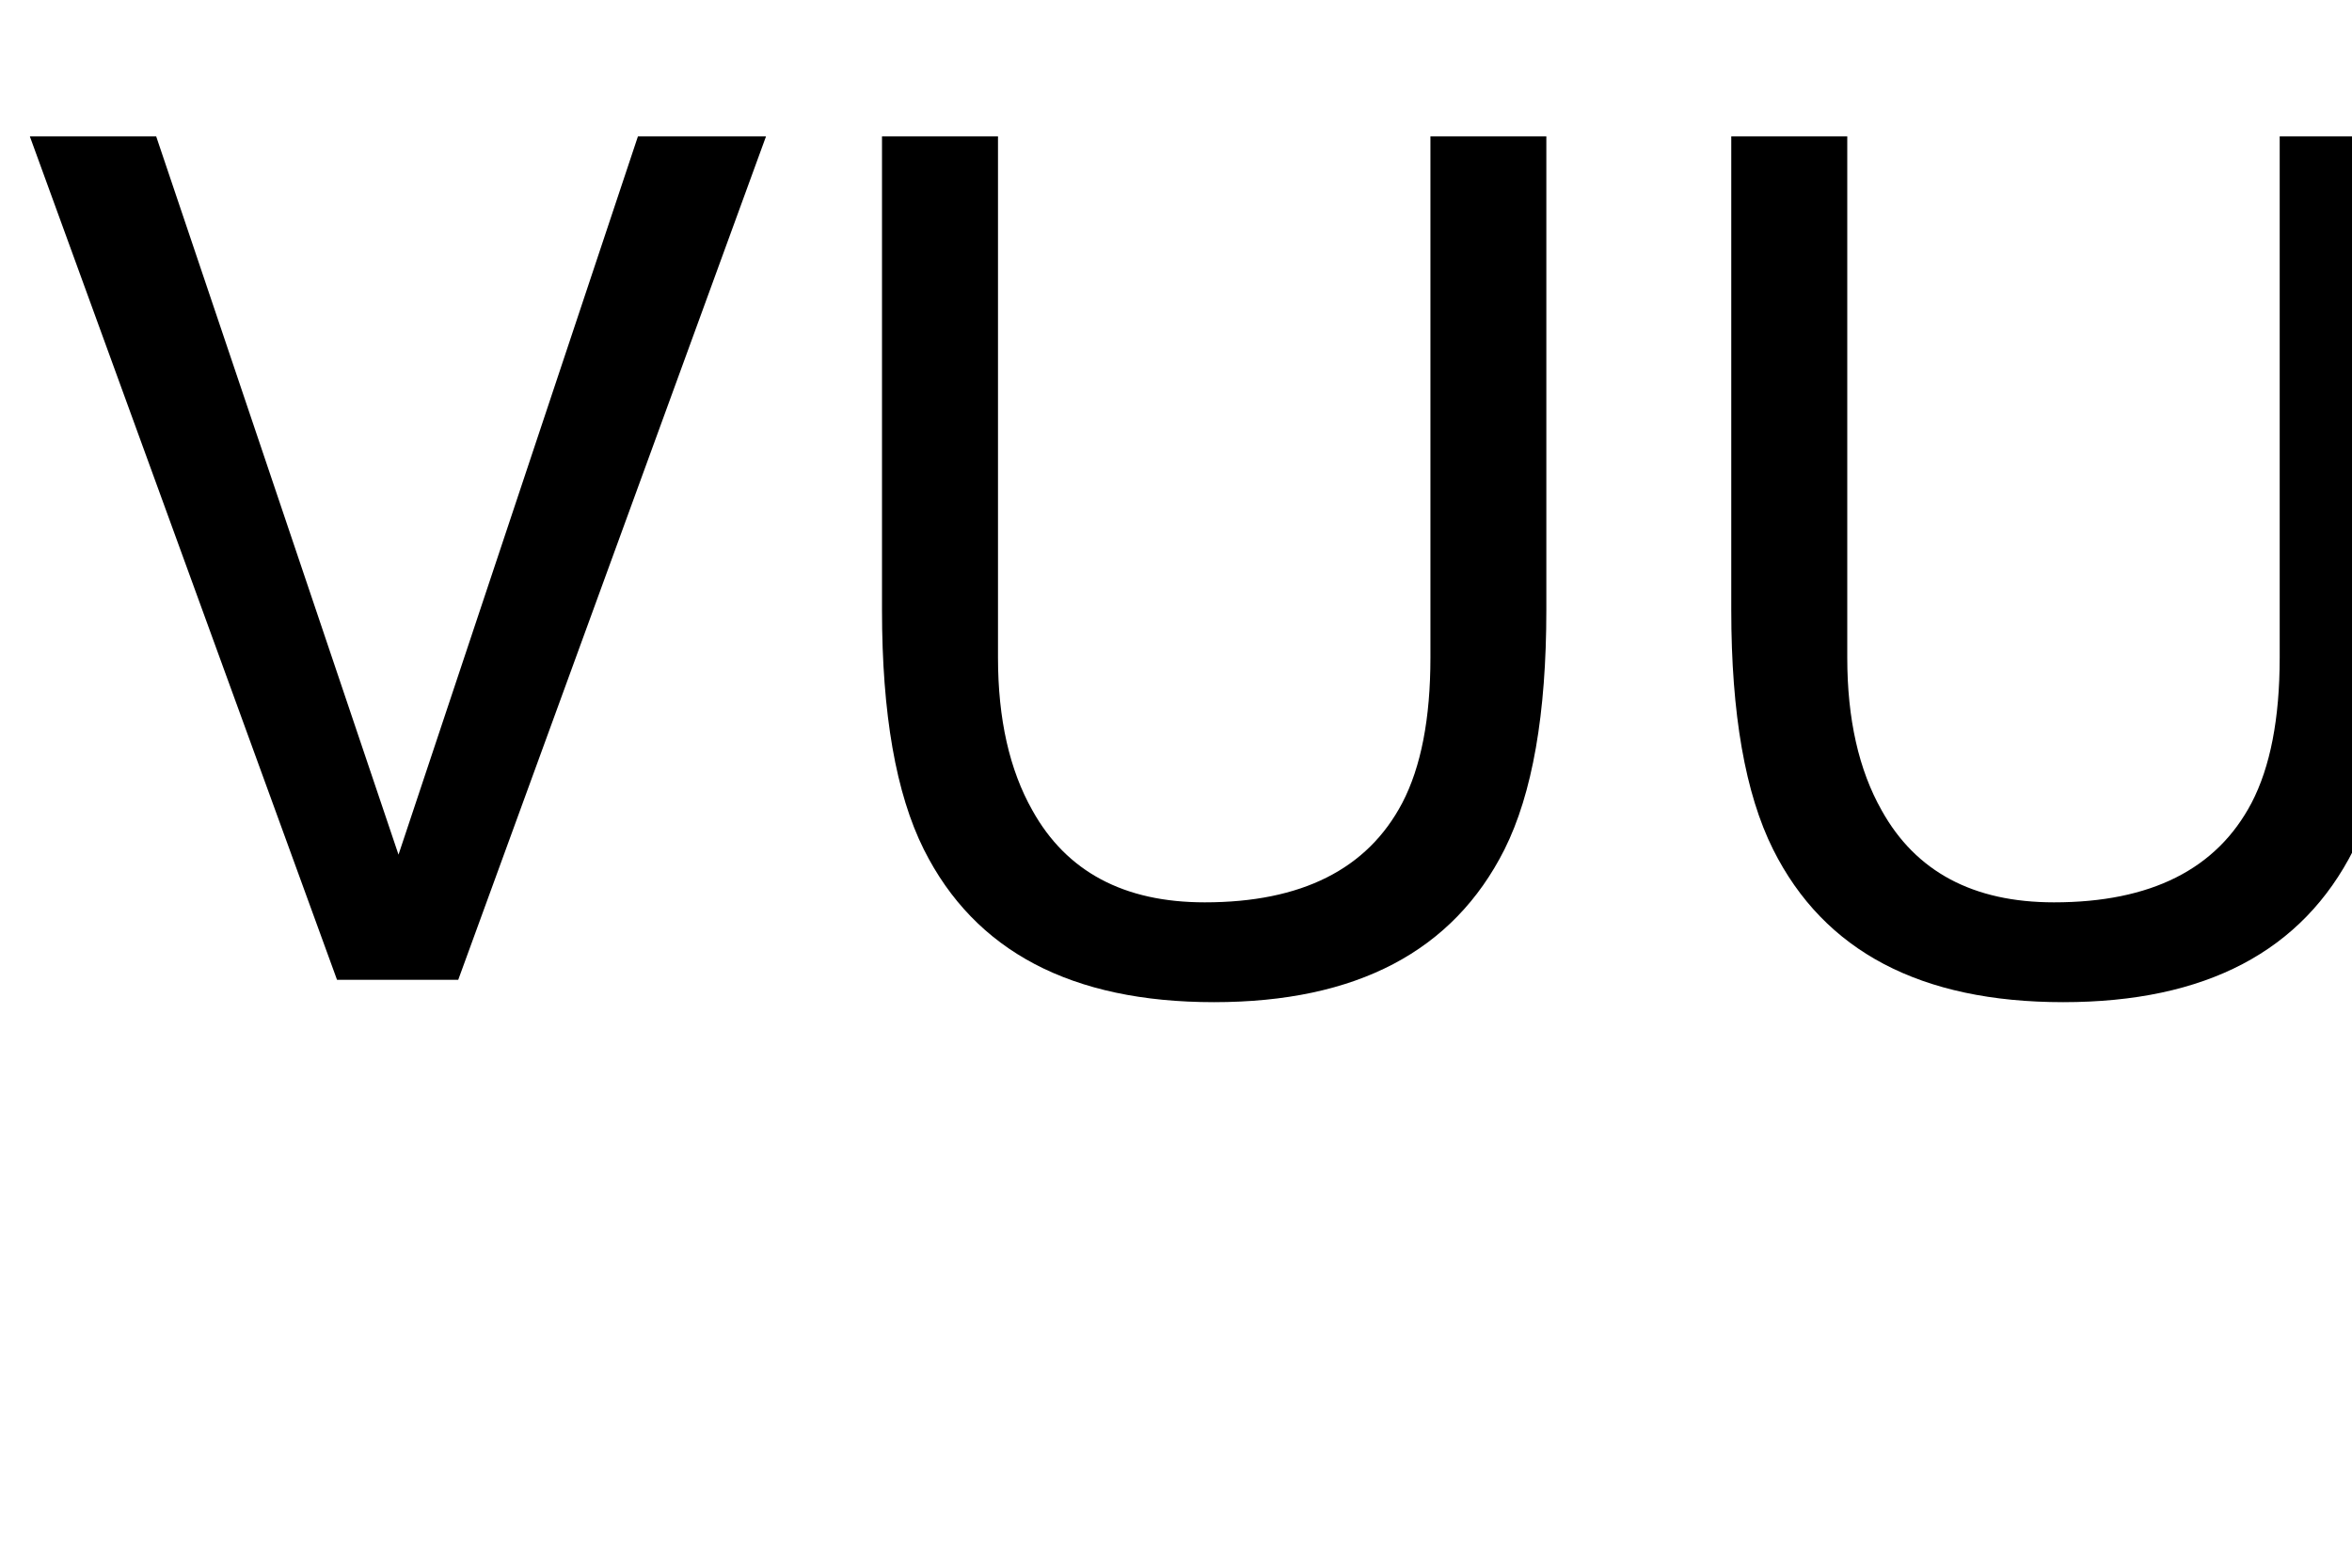
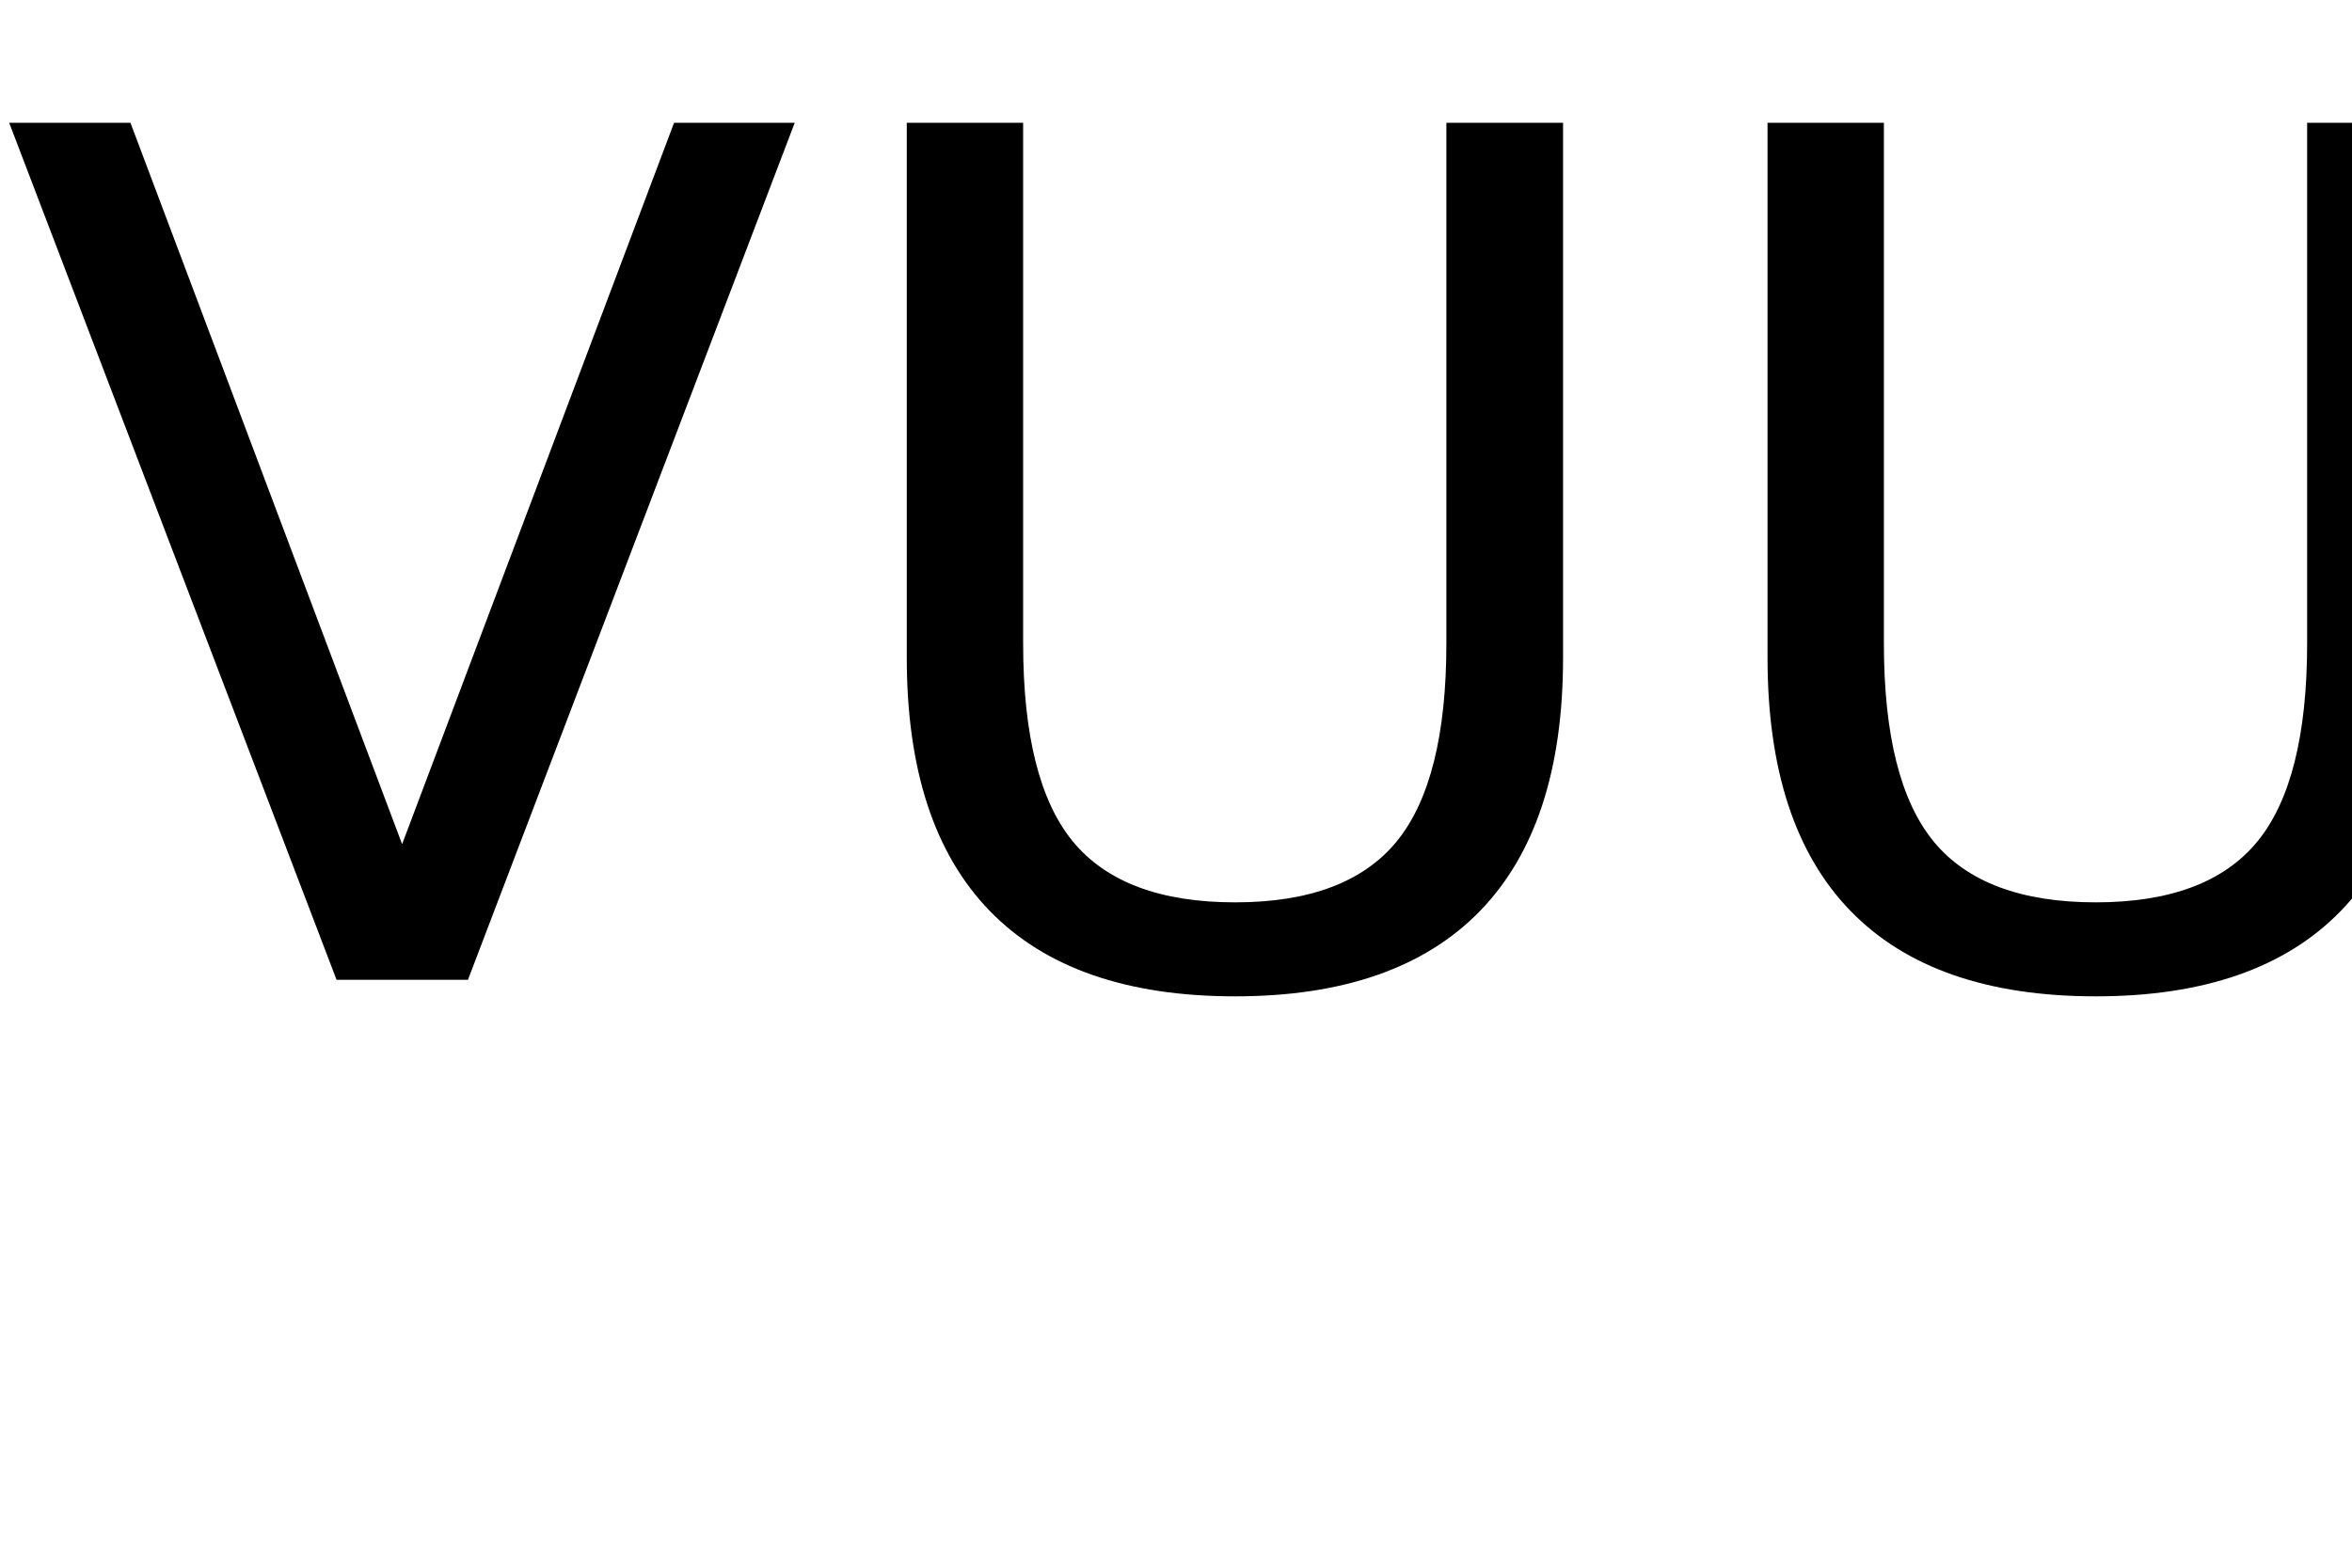
<svg xmlns="http://www.w3.org/2000/svg" xmlns:xlink="http://www.w3.org/1999/xlink" width="120" height="80" viewBox="0 0 120 80">
  <defs>
    <g>
      <g id="glyph-0-0">
-         <path d="M 7.969 -43.039 L 20.332 -6.387 L 32.547 -43.039 L 39.082 -43.039 L 23.379 0 L 17.195 0 L 1.523 -43.039 Z M 7.969 -43.039 " />
+         <path d="M 17.172 0 L 0.469 -43.734 L 6.656 -43.734 L 20.516 -6.922 L 34.391 -43.734 L 40.547 -43.734 L 23.875 0 Z M 17.172 0 " />
      </g>
      <g id="glyph-0-1">
-         <path d="M 10.898 -43.039 L 10.898 -16.438 C 10.898 -13.312 11.484 -10.711 12.656 -8.641 C 14.395 -5.516 17.324 -3.953 21.445 -3.953 C 26.387 -3.953 29.746 -5.645 31.523 -9.023 C 32.48 -10.859 32.961 -13.328 32.961 -16.438 L 32.961 -43.039 L 38.875 -43.039 L 38.875 -18.867 C 38.875 -13.574 38.164 -9.5 36.738 -6.648 C 34.121 -1.453 29.18 1.141 21.914 1.141 C 14.648 1.141 9.719 -1.453 7.117 -6.648 C 5.691 -9.5 4.98 -13.574 4.98 -18.867 L 4.98 -43.039 Z M 10.898 -43.039 " />
+         <path d="M 5.219 -43.734 L 11.156 -43.734 L 11.156 -17.172 C 11.156 -12.484 12.004 -9.109 13.703 -7.047 C 15.41 -4.984 18.164 -3.953 21.969 -3.953 C 25.758 -3.953 28.504 -4.984 30.203 -7.047 C 31.898 -9.109 32.75 -12.484 32.75 -17.172 L 32.75 -43.734 L 38.703 -43.734 L 38.703 -16.438 C 38.703 -10.727 37.289 -6.422 34.469 -3.516 C 31.645 -0.609 27.477 0.844 21.969 0.844 C 16.445 0.844 12.273 -0.609 9.453 -3.516 C 6.629 -6.422 5.219 -10.727 5.219 -16.438 Z M 5.219 -43.734 " />
      </g>
    </g>
  </defs>
  <g fill="rgb(0%, 0%, 0%)" fill-opacity="1">
    <use xlink:href="#glyph-0-0" x="0" y="50" />
-     <use xlink:href="#glyph-0-1" x="40.02" y="50" />
-     <use xlink:href="#glyph-0-1" x="83.35" y="50" />
+     <use xlink:href="#glyph-0-1" x="41.045" y="50" />
+     <use xlink:href="#glyph-0-1" x="84.961" y="50" />
  </g>
</svg>
